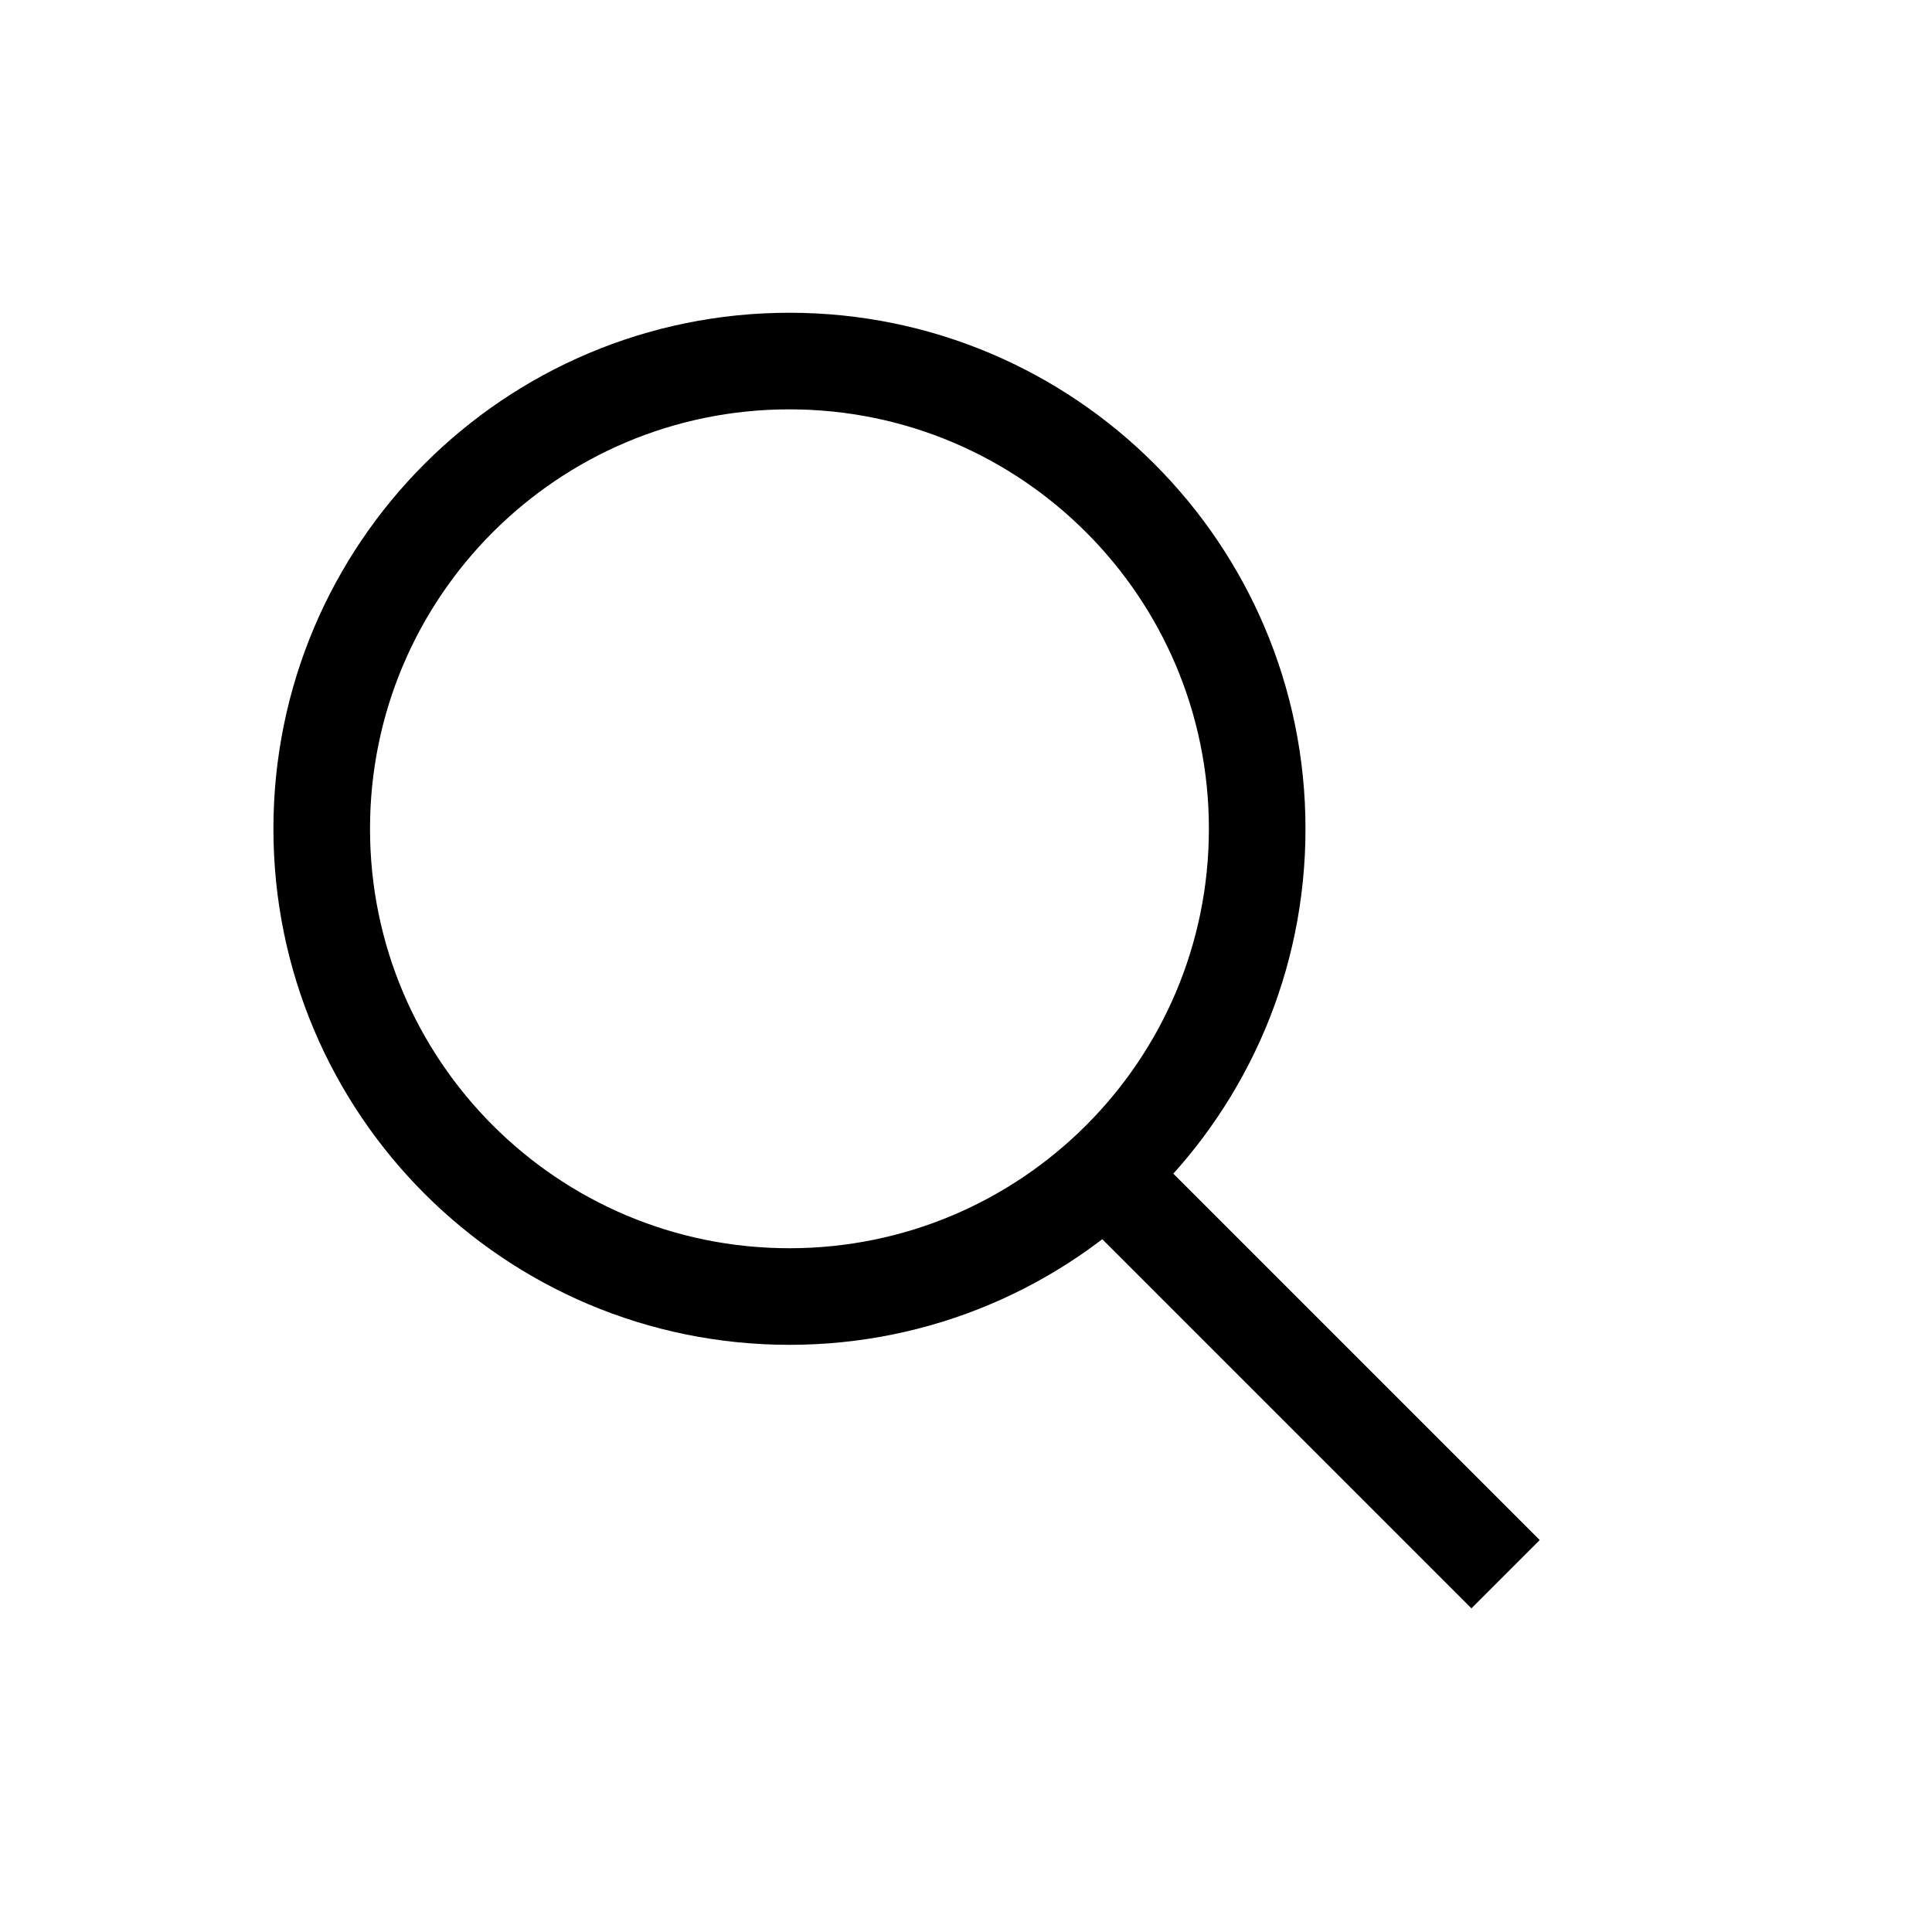
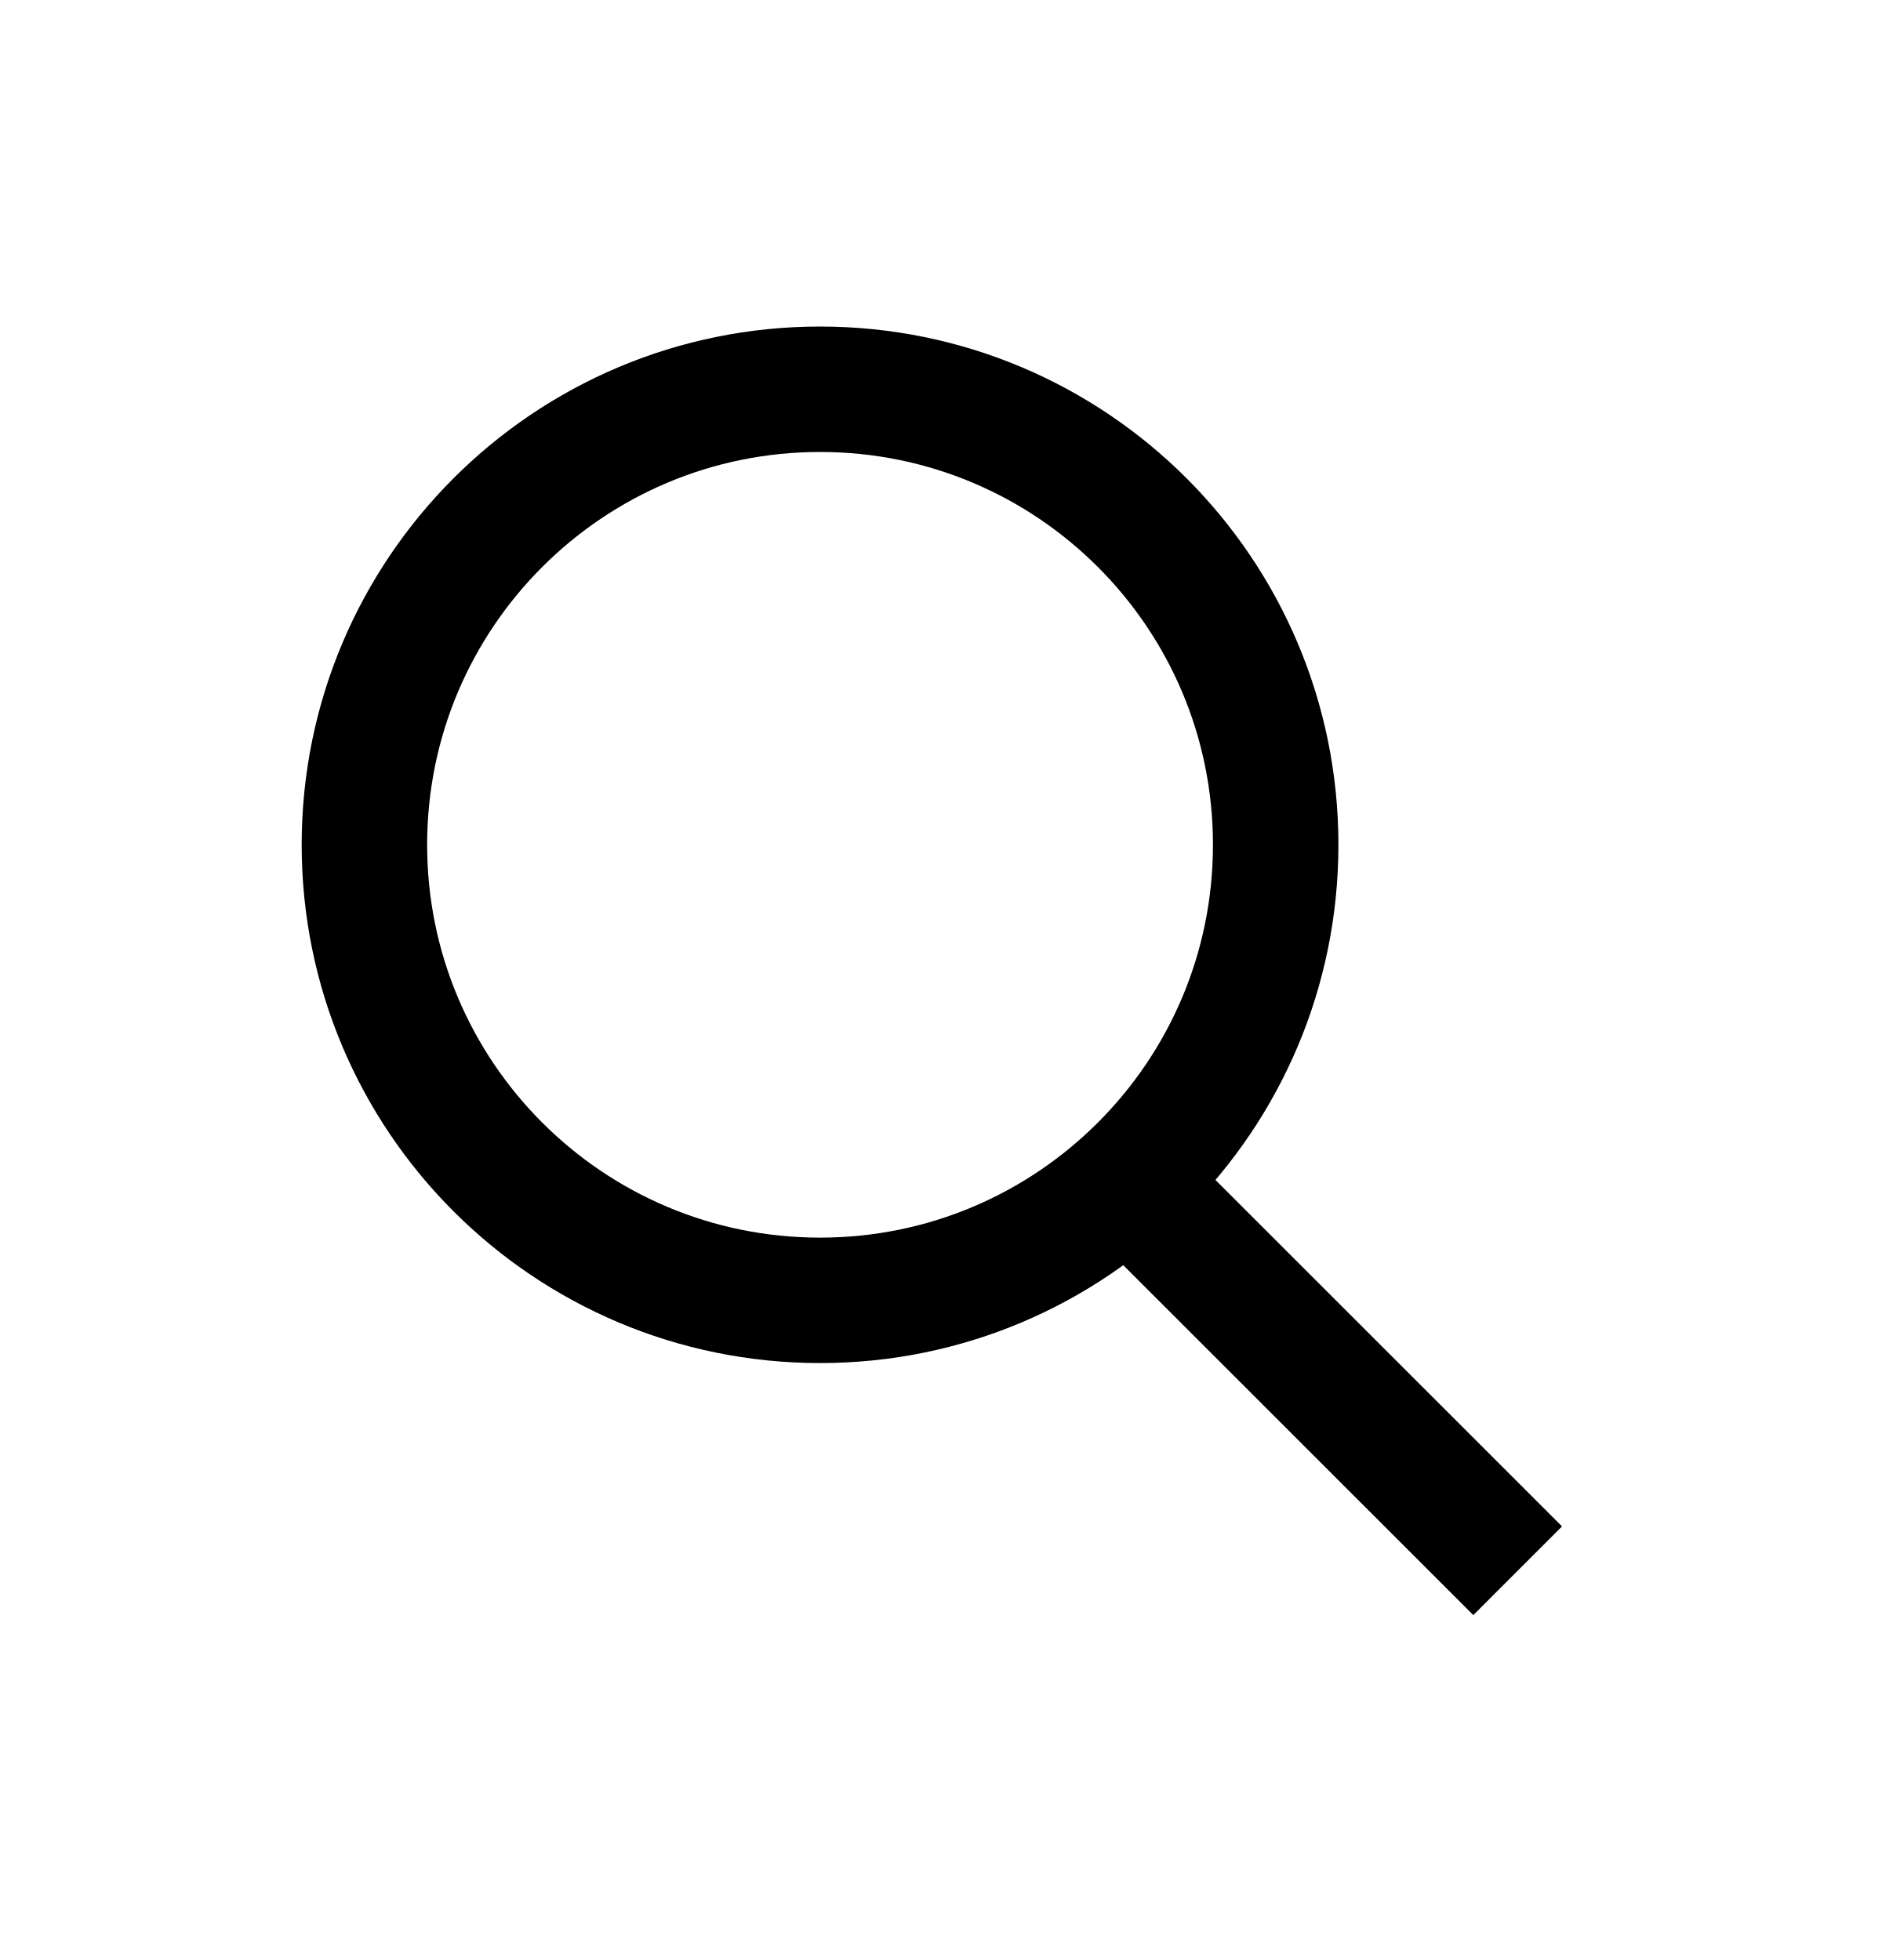
- <svg xmlns="http://www.w3.org/2000/svg" width="25" height="25" viewBox="0 0 25 25" fill="none">
-   <path d="M14.462 15.35L19.482 20.37M10.215 4.672C6.872 4.672 4.163 7.381 4.163 10.725C4.163 14.068 6.872 16.777 10.215 16.777C13.558 16.777 16.268 14.068 16.268 10.725C16.268 7.381 13.558 4.672 10.215 4.672Z" stroke="currentColor" stroke-width="1.25" />
+ <svg xmlns="http://www.w3.org/2000/svg" width="24" height="25" viewBox="0 0 24 25" fill="none">
+   <path d="M14.534 15.216L19.354 20.035M10.458 4.965C7.248 4.965 4.647 7.566 4.647 10.775C4.647 13.985 7.248 16.586 10.458 16.586C13.667 16.586 16.268 13.985 16.268 10.775C16.268 7.566 13.667 4.965 10.458 4.965Z" stroke="currentColor" stroke-width="1.6" />
</svg>
